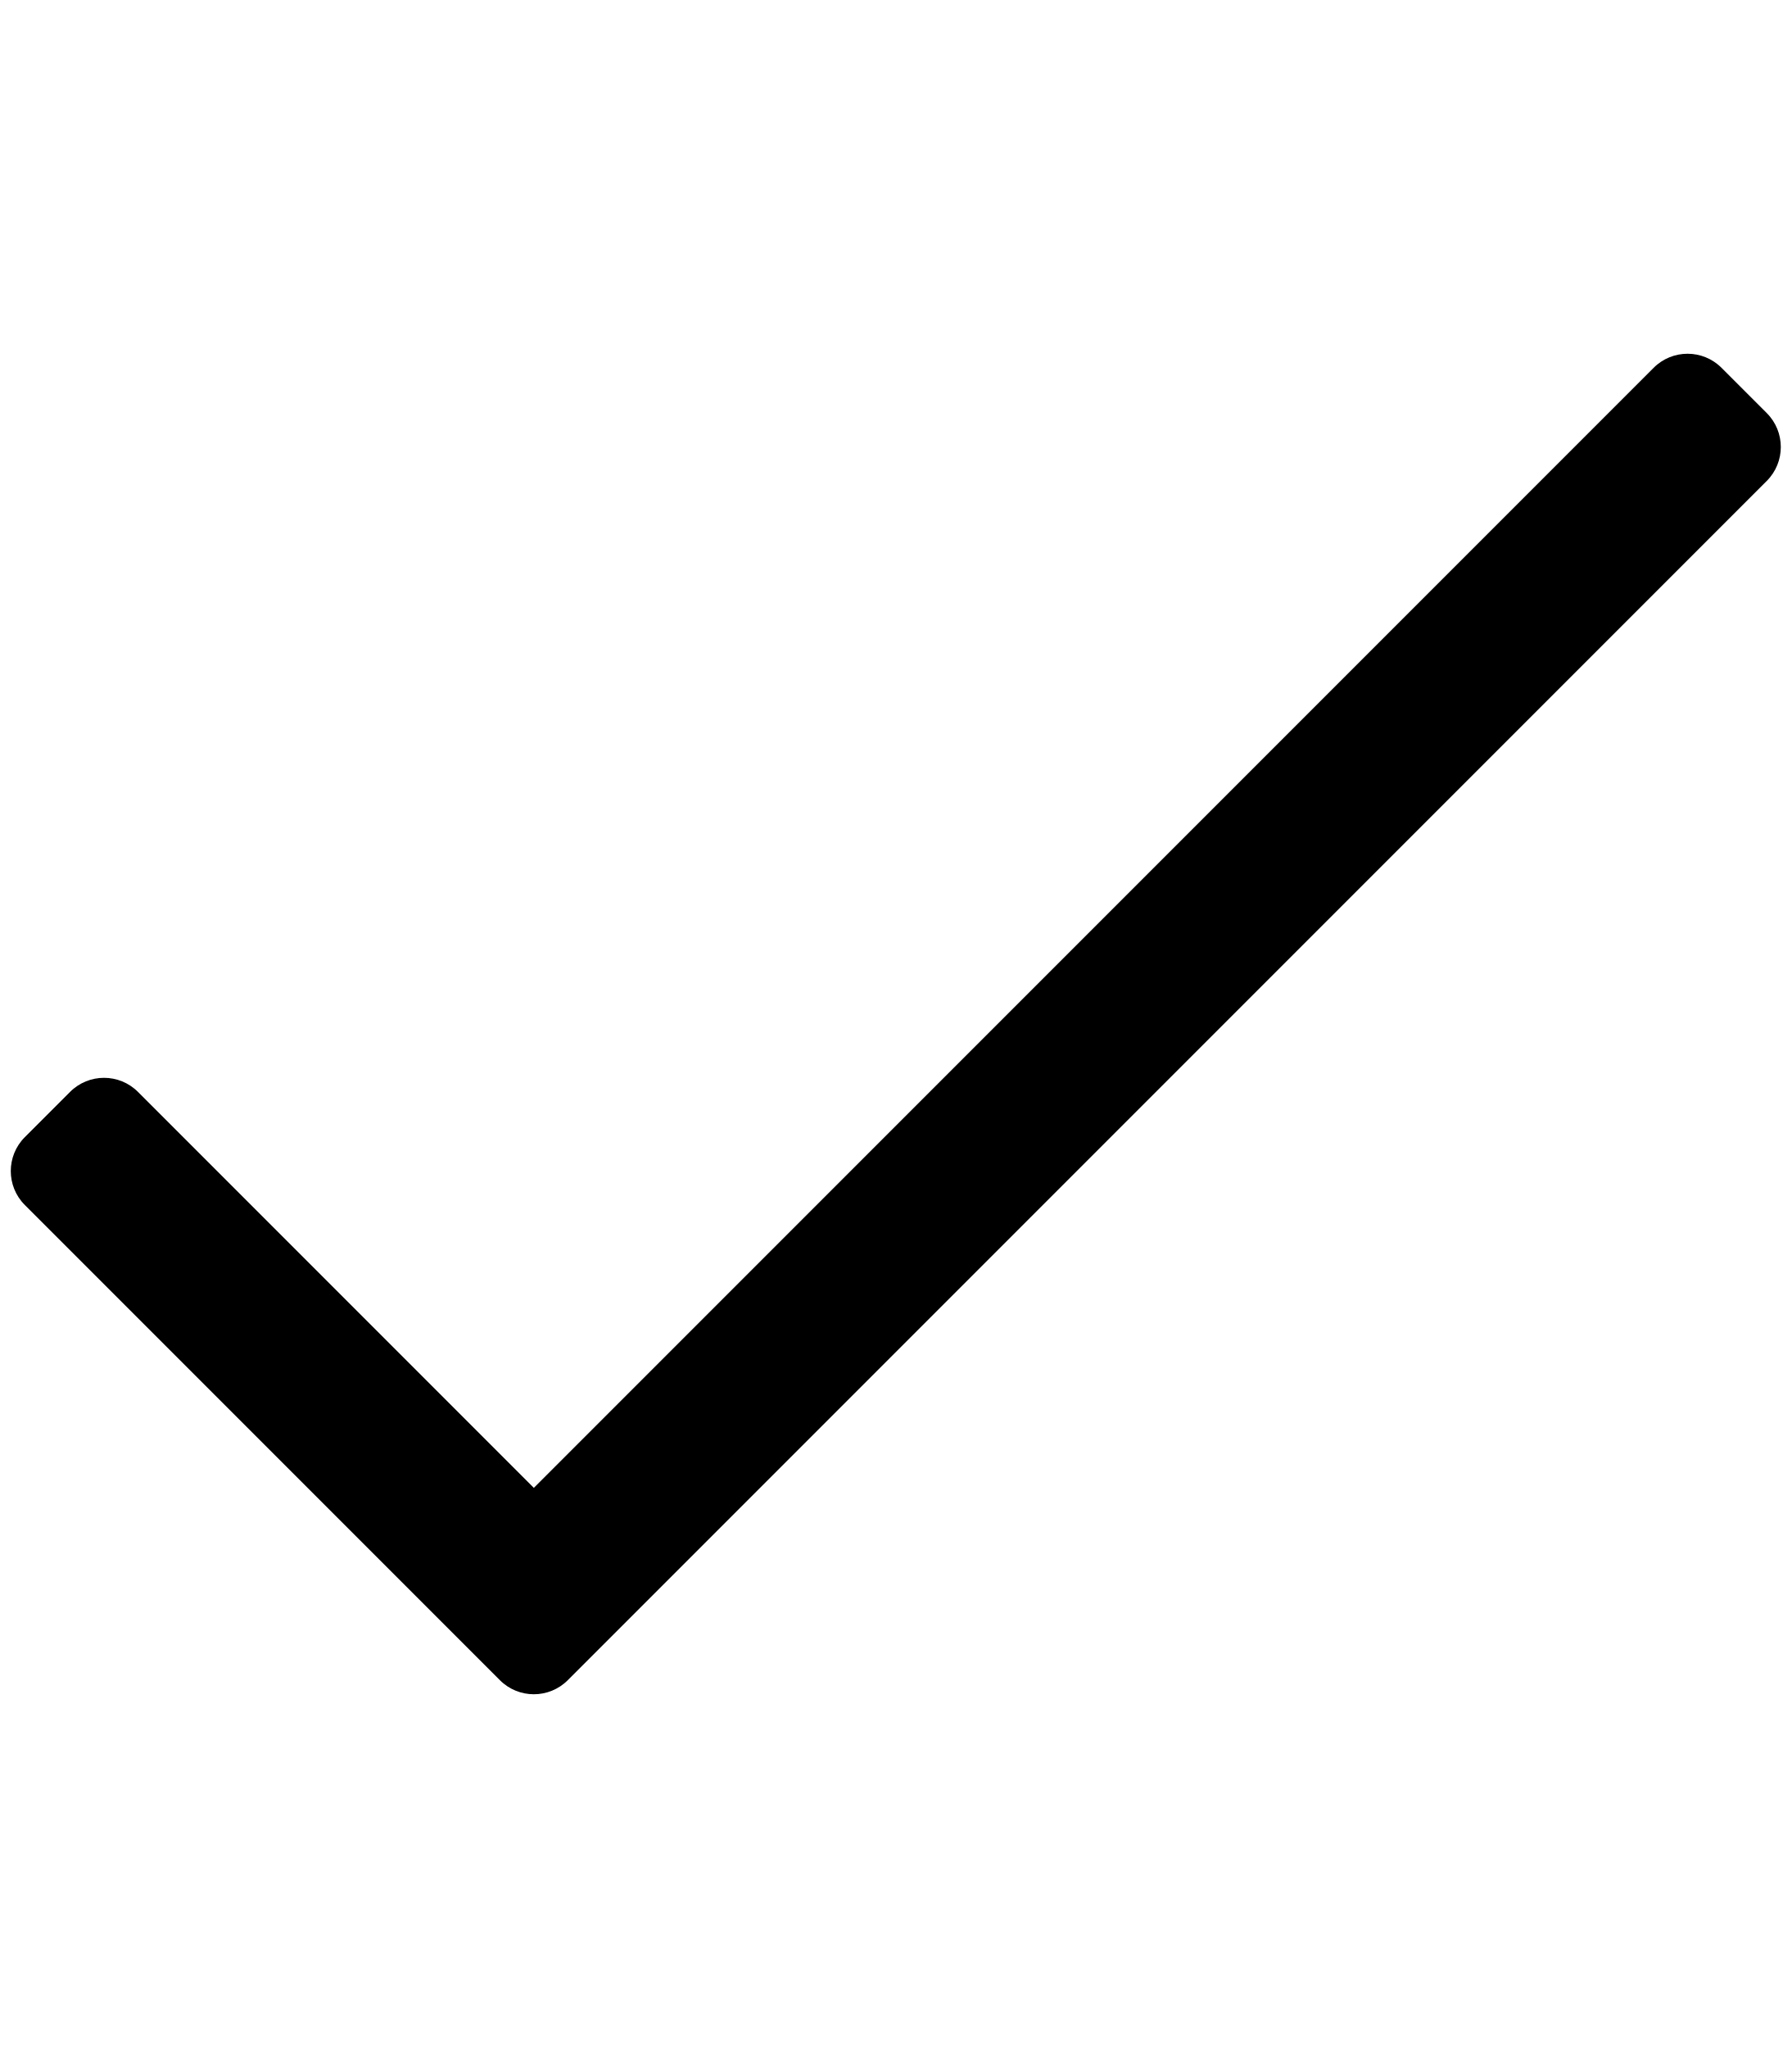
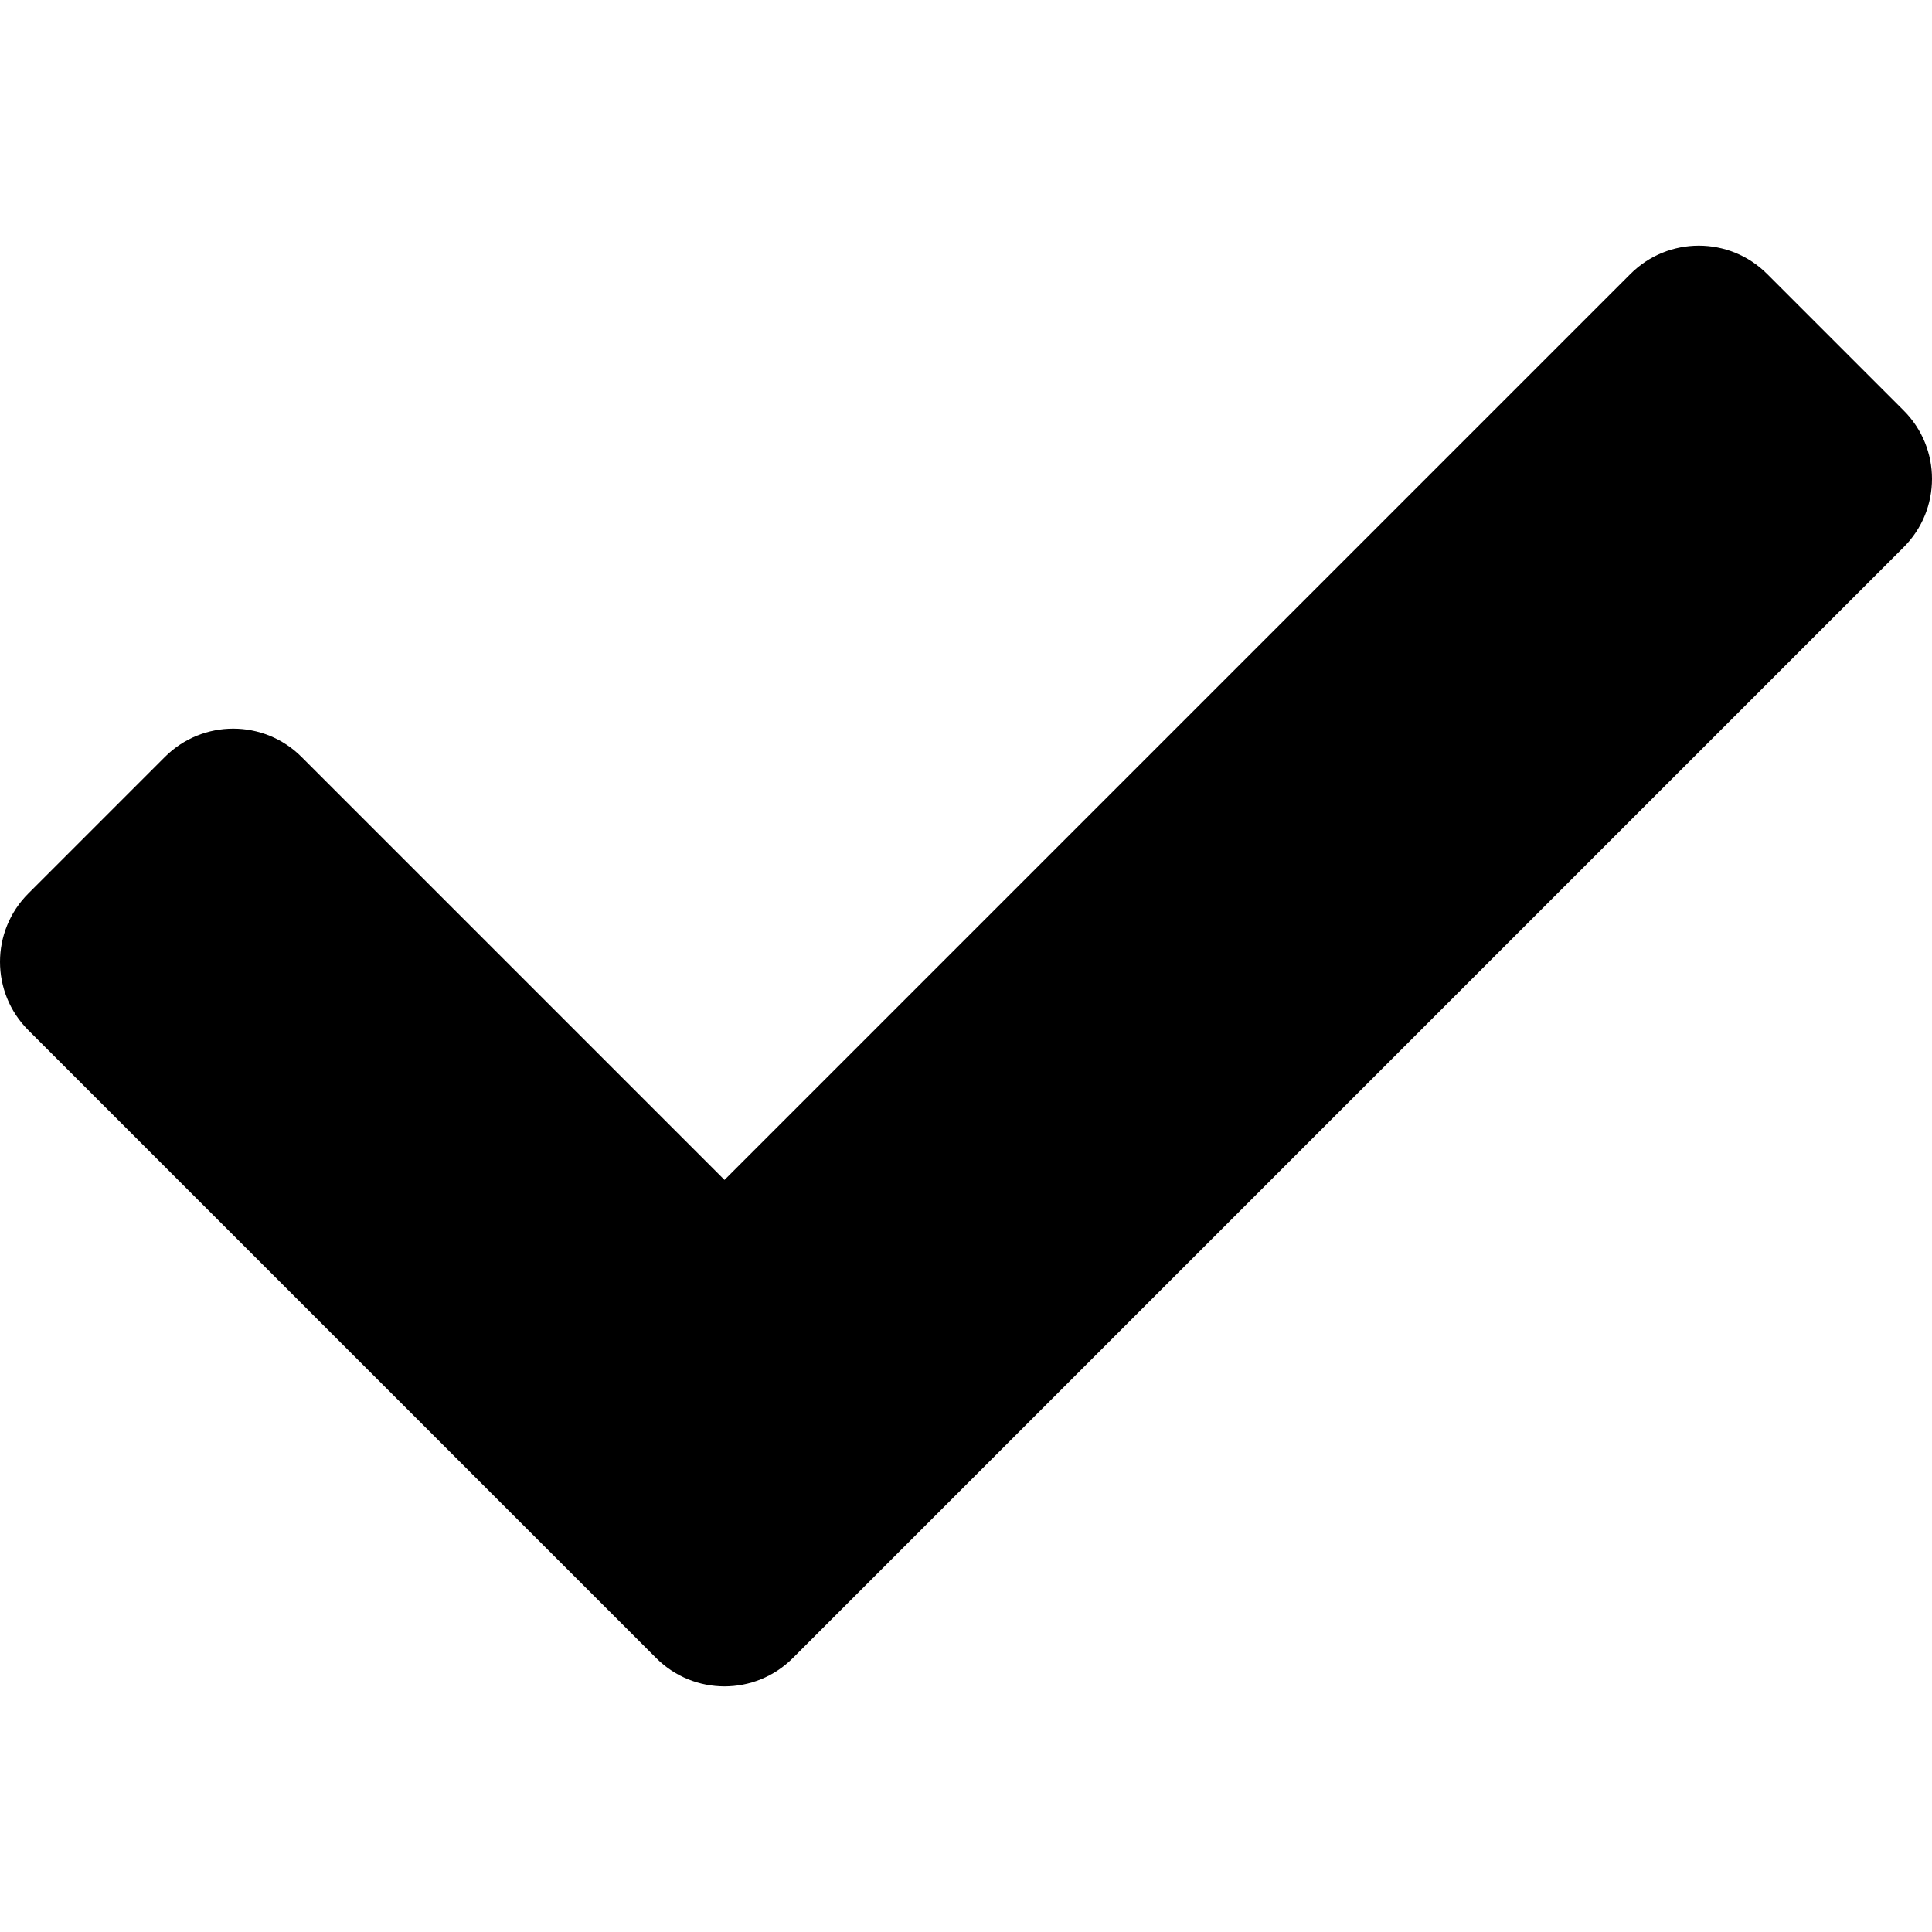
- <svg xmlns="http://www.w3.org/2000/svg" aria-hidden="true" focusable="false" data-prefix="fal" data-icon="check" role="img" viewBox="0 0 448 512" class="svg-inline--fa fa-check fa-w-14 fa-2x">
-   <path fill="currentColor" d="M413.505 91.951L133.49 371.966l-98.995-98.995c-4.686-4.686-12.284-4.686-16.971 0L6.211 284.284c-4.686 4.686-4.686 12.284 0 16.971l118.794 118.794c4.686 4.686 12.284 4.686 16.971 0l299.813-299.813c4.686-4.686 4.686-12.284 0-16.971l-11.314-11.314c-4.686-4.686-12.284-4.686-16.97 0z" class="" />
+ <svg xmlns="http://www.w3.org/2000/svg" aria-hidden="true" focusable="false" data-prefix="fas" data-icon="check" role="img" viewBox="0 0 512 512" class="svg-inline--fa fa-check fa-w-16 fa-2x">
+   <path fill="currentColor" d="M173.898 439.404l-166.4-166.4c-9.997-9.997-9.997-26.206 0-36.204l36.203-36.204c9.997-9.998 26.207-9.998 36.204 0L192 312.69 432.095 72.596c9.997-9.997 26.207-9.997 36.204 0l36.203 36.204c9.997 9.997 9.997 26.206 0 36.204l-294.4 294.401c-9.998 9.997-26.207 9.997-36.204-.001z" class="" />
</svg>
